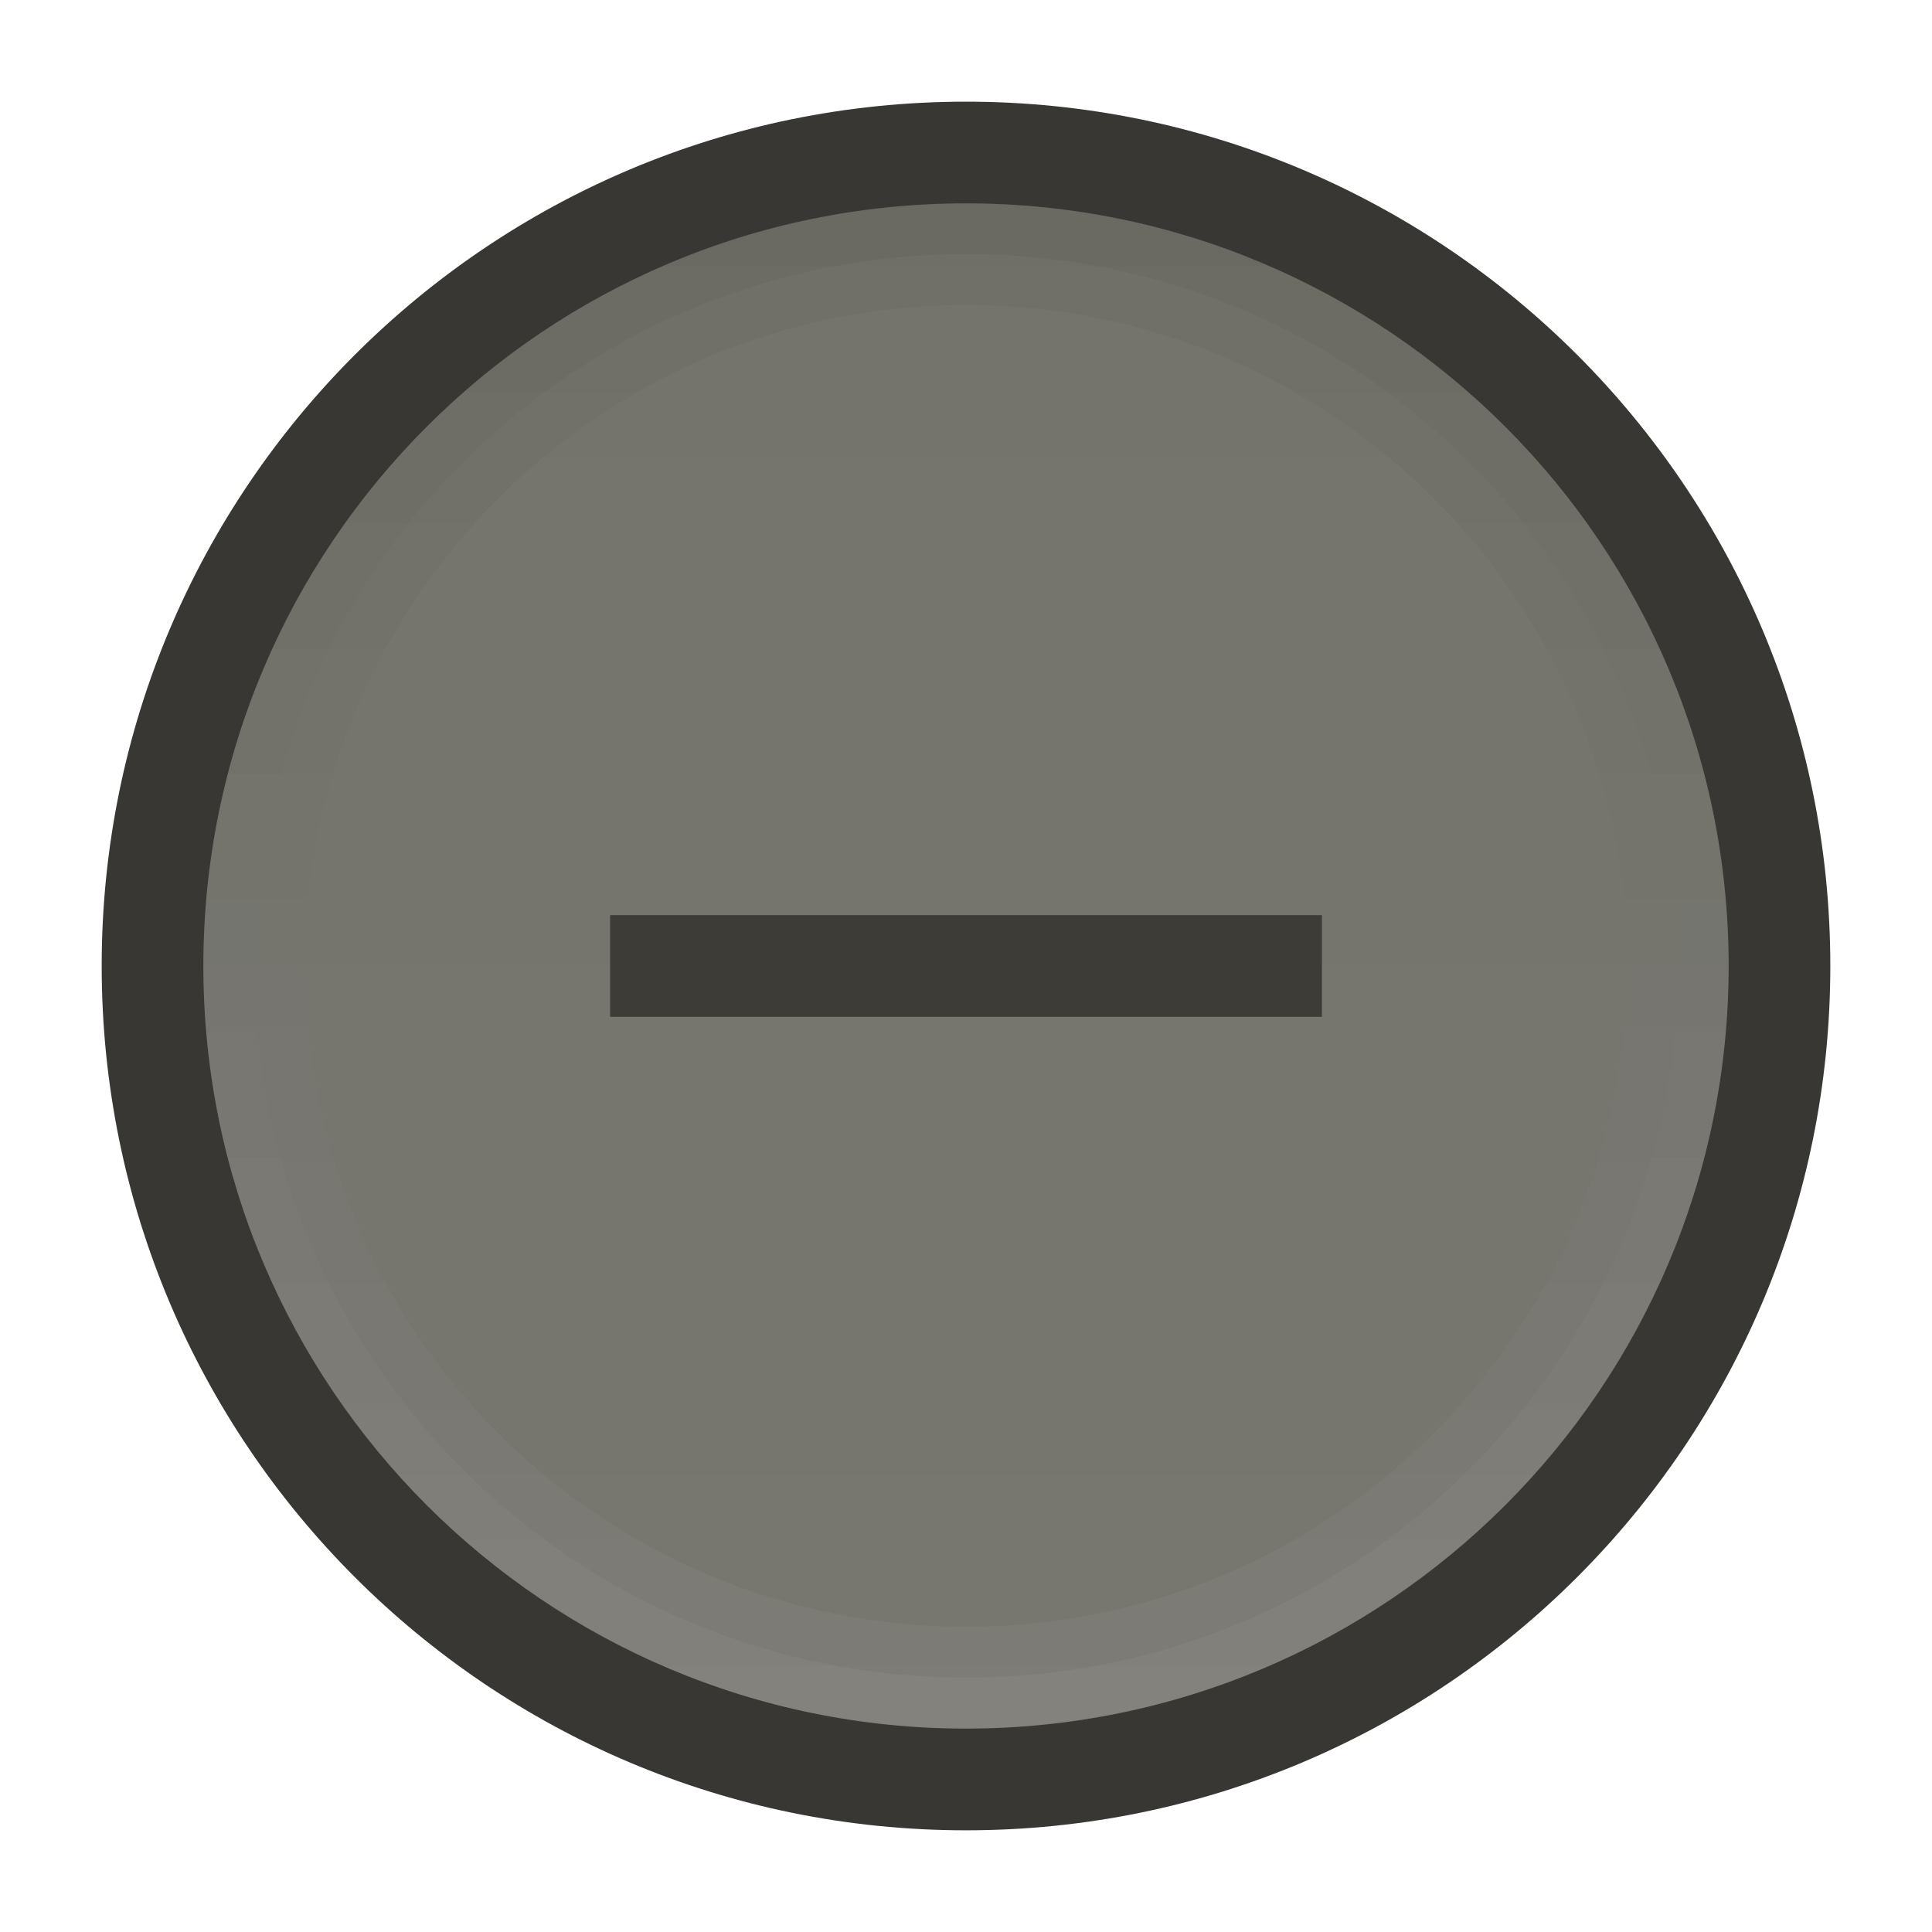
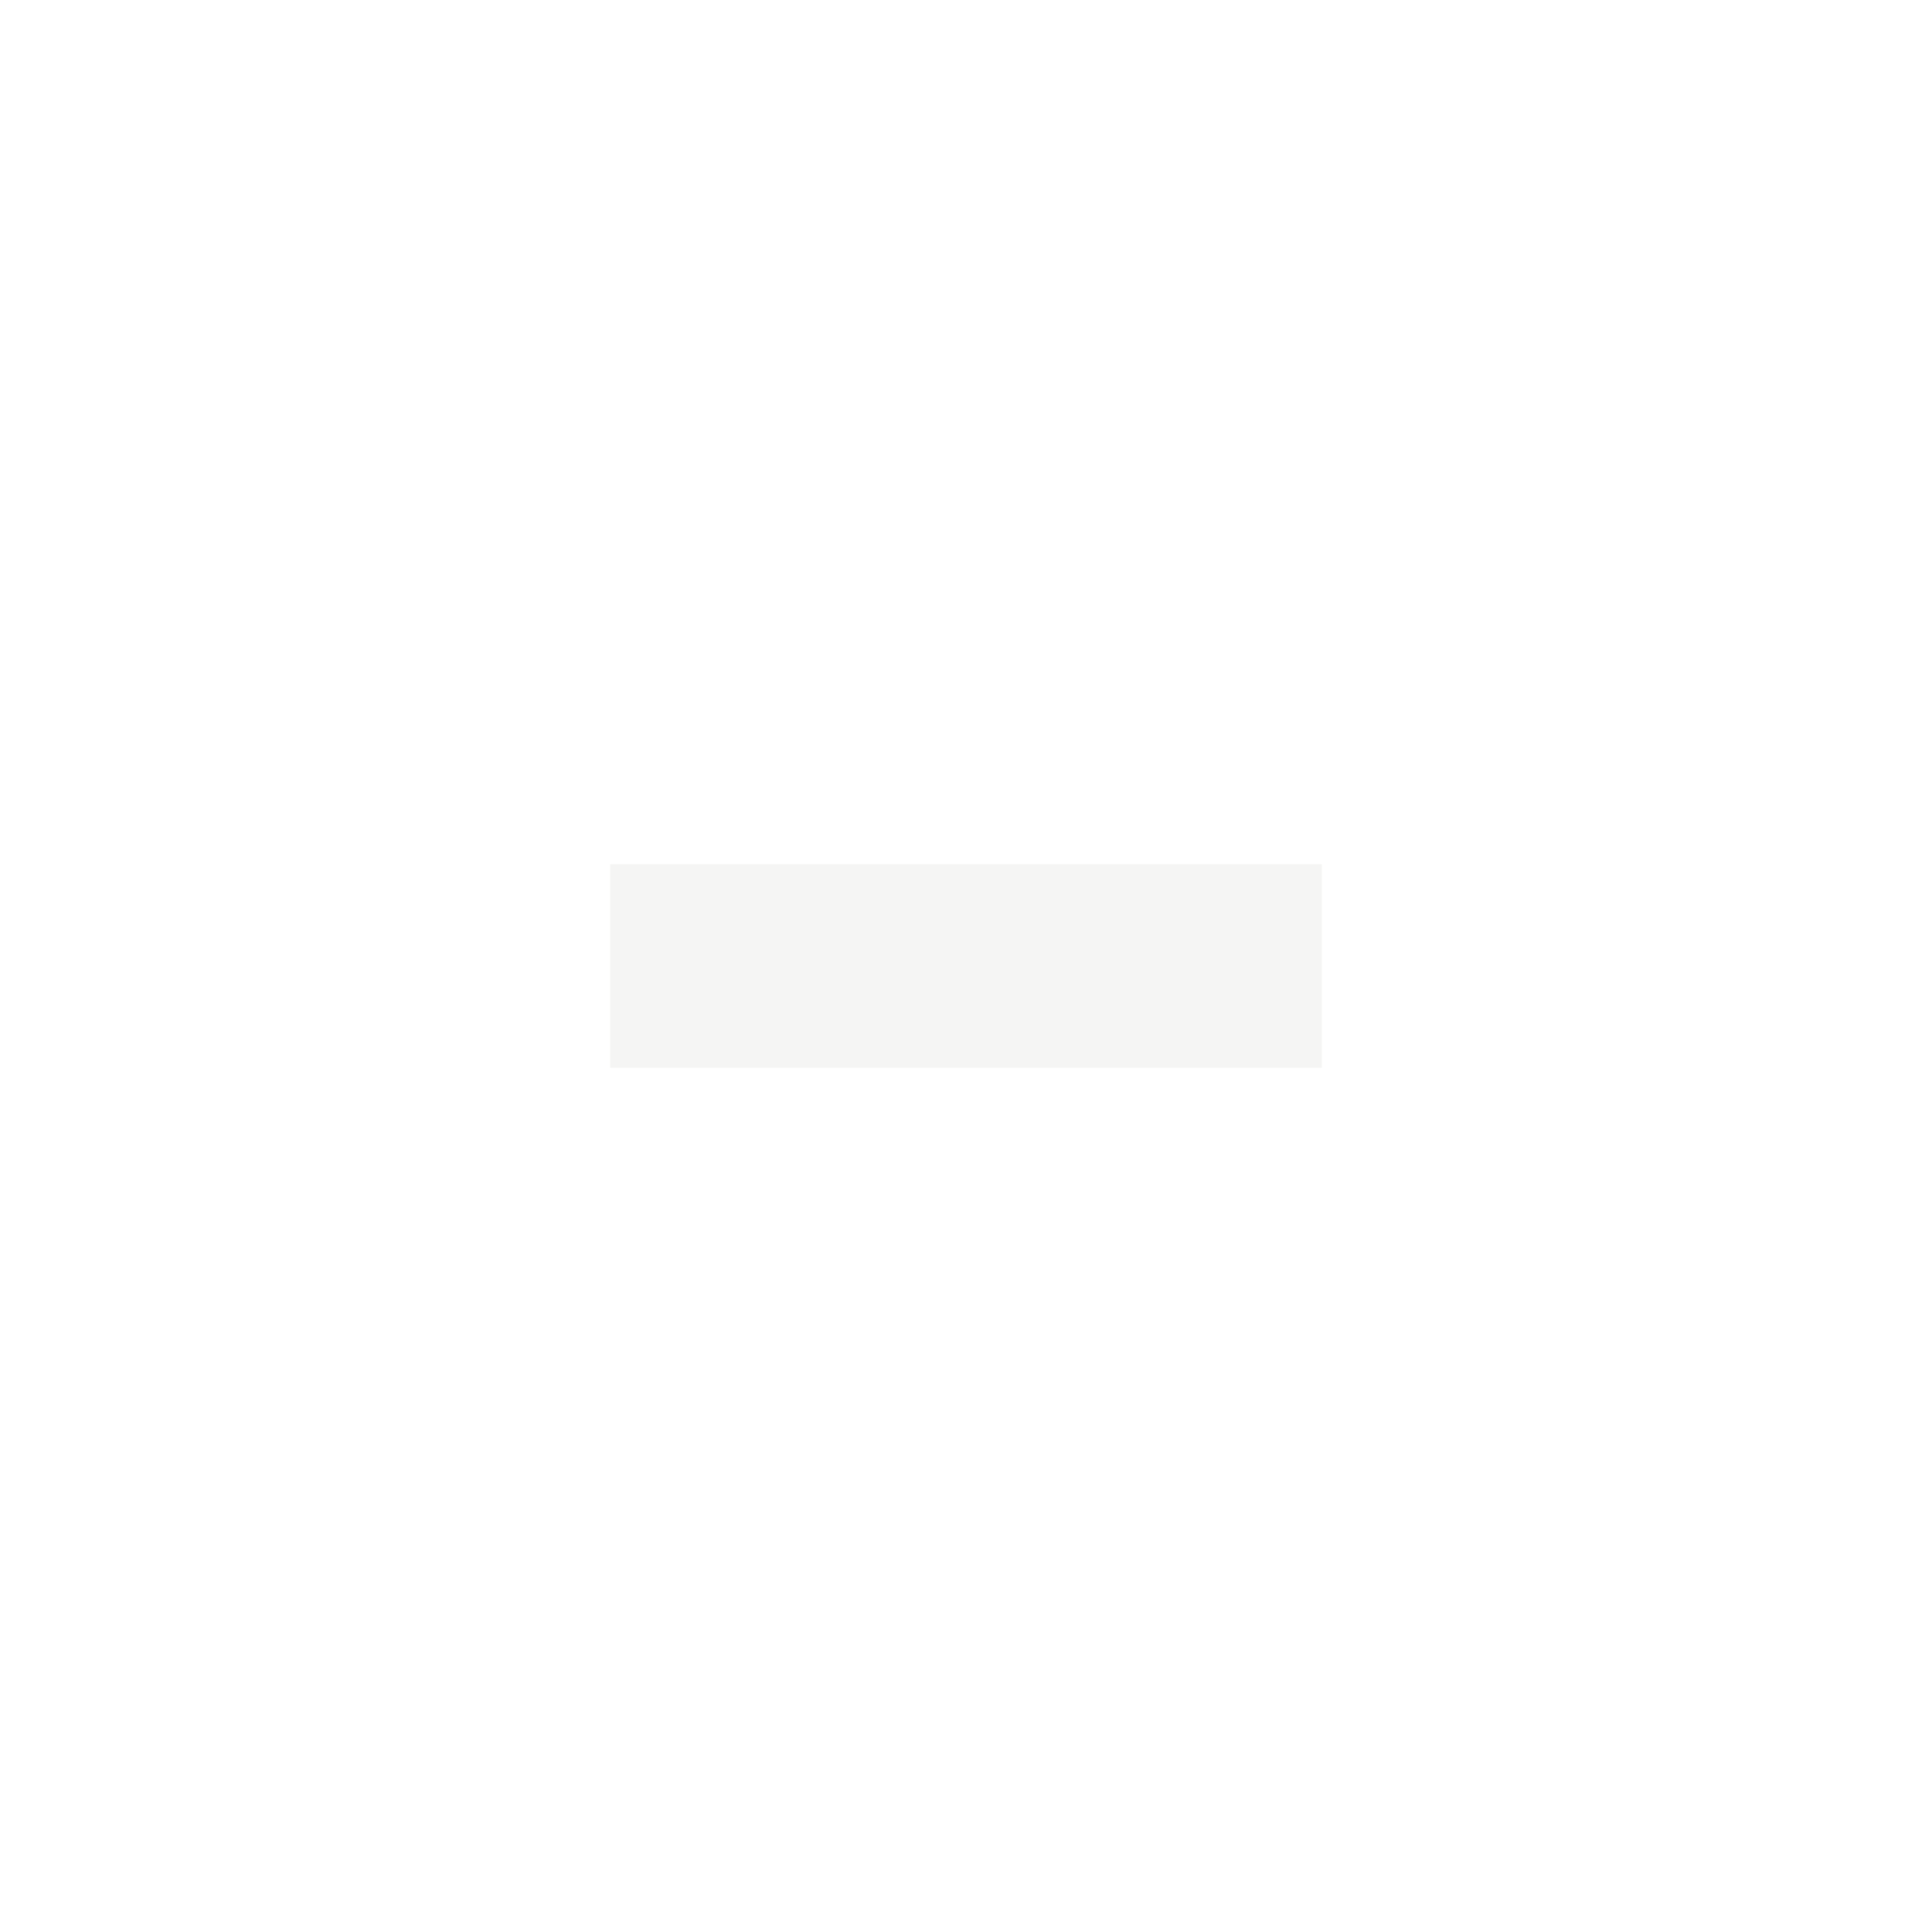
- <svg xmlns="http://www.w3.org/2000/svg" xmlns:xlink="http://www.w3.org/1999/xlink" width="19" height="19" id="svg4770" version="1.1" viewBox="0 0 19 19">
-   <defs id="defs4772">
-     <linearGradient xlink:href="#linearGradient4289" id="linearGradient5918" gradientUnits="userSpaceOnUse" gradientTransform="translate(-1072.362,-1053.362)" x1="2" y1="1062.862" x2="17" y2="1062.862" />
-     <linearGradient id="linearGradient4289">
-       <stop id="stop4518" offset="0" style="stop-color:#77766f;stop-opacity:1" />
-       <stop id="stop4520" offset="1" style="stop-color:#74736c;stop-opacity:1" />
+ <svg xmlns="http://www.w3.org/2000/svg" xmlns:ns1="http://www.openswatchbook.org/uri/2009/osb" id="svg4486" height="19" viewBox="0 0 19 19" width="19" version="1.1">
+   <defs id="defs10">
+     <linearGradient id="linearGradient3781" ns1:paint="solid">
+       <stop style="stop-color:#000000;stop-opacity:1;" offset="0" id="stop3783" />
    </linearGradient>
-     <linearGradient id="linearGradient4297">
-       <stop style="stop-color:#ffffff;stop-opacity:1;" offset="0" id="stop4523" />
-       <stop style="stop-color:#000000;stop-opacity:1" offset="1" id="stop4525" />
-     </linearGradient>
-     <linearGradient xlink:href="#linearGradient4297" id="linearGradient7475" gradientUnits="userSpaceOnUse" gradientTransform="matrix(0,-1.035712,1.035712,0,-0.3392617,-37.95674)" x1="-1070.104" y1="9.5" x2="-1055.621" y2="9.5" />
-     <linearGradient xlink:href="#linearGradient4297" id="linearGradient7481" gradientUnits="userSpaceOnUse" gradientTransform="matrix(0,-1,1,0,0,-3.4765625e-5)" x1="-1070.362" y1="9" x2="-1055.362" y2="9" />
  </defs>
-   <g id="layer1" transform="translate(287.3571,-522.8622)">
-     <g style="display:inline" id="use4321" transform="translate(-287.3571,-530.5)">
-       <circle r="8.5" cy="1062.862" cx="9.5" id="circle5908" style="color:#000000;fill:#383734;fill-opacity:1;fill-rule:nonzero;stroke:none;stroke-width:8;marker:none;visibility:visible;display:inline;overflow:visible;enable-background:accumulate" d="m 18,1062.862 a 8.5,8.5 0 0 1 -8.5,8.5 8.5,8.5 0 0 1 -8.5,-8.5 8.5,8.5 0 0 1 8.5,-8.5 8.5,8.5 0 0 1 8.5,8.5 z" />
-       <circle transform="matrix(0,-1,1,0,0,0)" style="color:#000000;fill:url(#linearGradient5918);fill-opacity:1;fill-rule:nonzero;stroke:none;stroke-width:8;marker:none;visibility:visible;display:inline;overflow:visible;enable-background:accumulate" id="circle5910" cx="-1062.862" cy="9.5" r="7.5" d="m -1055.362,9.5 a 7.5,7.5 0 0 1 -7.5,7.5 7.5,7.5 0 0 1 -7.5,-7.5 7.5,7.5 0 0 1 7.5,-7.5 7.5,7.5 0 0 1 7.5,7.5 z" />
-       <path style="font-style:normal;font-variant:normal;font-weight:normal;font-stretch:normal;text-indent:0;text-align:start;text-decoration:none;line-height:normal;letter-spacing:normal;word-spacing:normal;text-transform:none;direction:ltr;block-progression:tb;writing-mode:lr-tb;text-anchor:start;baseline-shift:baseline;opacity:0.05;color:#000000;color-interpolation:sRGB;color-interpolation-filters:linearRGB;fill:url(#linearGradient7481);fill-opacity:1;stroke:none;stroke-width:1;marker:none;visibility:visible;display:inline;overflow:visible;isolation:auto;mix-blend-mode:normal;enable-background:accumulate;clip-rule:nonzero;color-rendering:auto;image-rendering:auto;shape-rendering:auto;text-rendering:auto;font-family:sans-serif;-inkscape-font-specification:sans-serif" d="m 2,1062.861 c 0,4.136 3.364,7.5 7.5,7.5 4.136,0 7.5,-3.364 7.5,-7.5 0,-4.136 -3.364,-7.5 -7.5,-7.5 -4.136,0 -7.5,3.364 -7.5,7.5 z m 1,0 c 0,-3.596 2.904,-6.5 6.5,-6.5 3.596,0 6.5,2.904 6.5,6.5 0,3.596 -2.904,6.5 -6.5,6.5 -3.596,0 -6.5,-2.904 -6.5,-6.5 z" id="circle5912" />
-       <path style="font-style:normal;font-variant:normal;font-weight:normal;font-stretch:normal;text-indent:0;text-align:start;text-decoration:none;line-height:normal;letter-spacing:normal;word-spacing:normal;text-transform:none;direction:ltr;block-progression:tb;writing-mode:lr-tb;text-anchor:start;baseline-shift:baseline;opacity:0.05;color:#000000;color-interpolation:sRGB;color-interpolation-filters:linearRGB;fill:url(#linearGradient7475);fill-opacity:1;stroke:none;stroke-width:0.5;marker:none;visibility:visible;display:inline;overflow:visible;isolation:auto;mix-blend-mode:normal;enable-background:accumulate;clip-rule:nonzero;color-rendering:auto;image-rendering:auto;shape-rendering:auto;text-rendering:auto;font-family:sans-serif;-inkscape-font-specification:sans-serif" d="m 2,1062.861 c 0,4.139 3.361,7.5 7.5,7.5 4.139,0 7.5,-3.361 7.5,-7.5 0,-4.139 -3.361,-7.5 -7.5,-7.5 -4.139,0 -7.5,3.361 -7.5,7.5 z m 0.5,0 c 0,-3.869 3.131,-7 7,-7 3.869,0 7,3.131 7,7 0,3.869 -3.131,7 -7,7 -3.869,0 -7,-3.131 -7,-7 z" id="circle5914" />
-       <rect y="1053.362" x="-7.3563765e-06" height="19" width="19" id="rect5916" style="color:#000000;fill:none;stroke:none;stroke-width:1;marker:none;visibility:visible;display:inline;overflow:visible;enable-background:accumulate" />
+   <g id="layer1" transform="translate(290.21 -522.86)">
+     <g id="g4113" transform="translate(-289.71 -511)">
+       <rect id="rect4539" style="color:#000000;fill:none" height="19" width="19" y="1033.86" x="-0.5" />
+       <rect style="fill:#f2f1f0;fill-opacity:1;fill-rule:nonzero;stroke:none;opacity:0.75" id="rect3779-8-7-3" width="2" height="7" x="-1044.36" y="5.5" transform="matrix(0,-1,1,0,0,0)" />
    </g>
-     <rect y="531.862" x="-281.357" height="1" width="7" id="rect4327" style="color:#000000;fill:#3d3c37;fill-opacity:1;stroke:none;stroke-width:1;marker:none;visibility:visible;display:inline;overflow:visible;enable-background:accumulate" />
  </g>
</svg>
